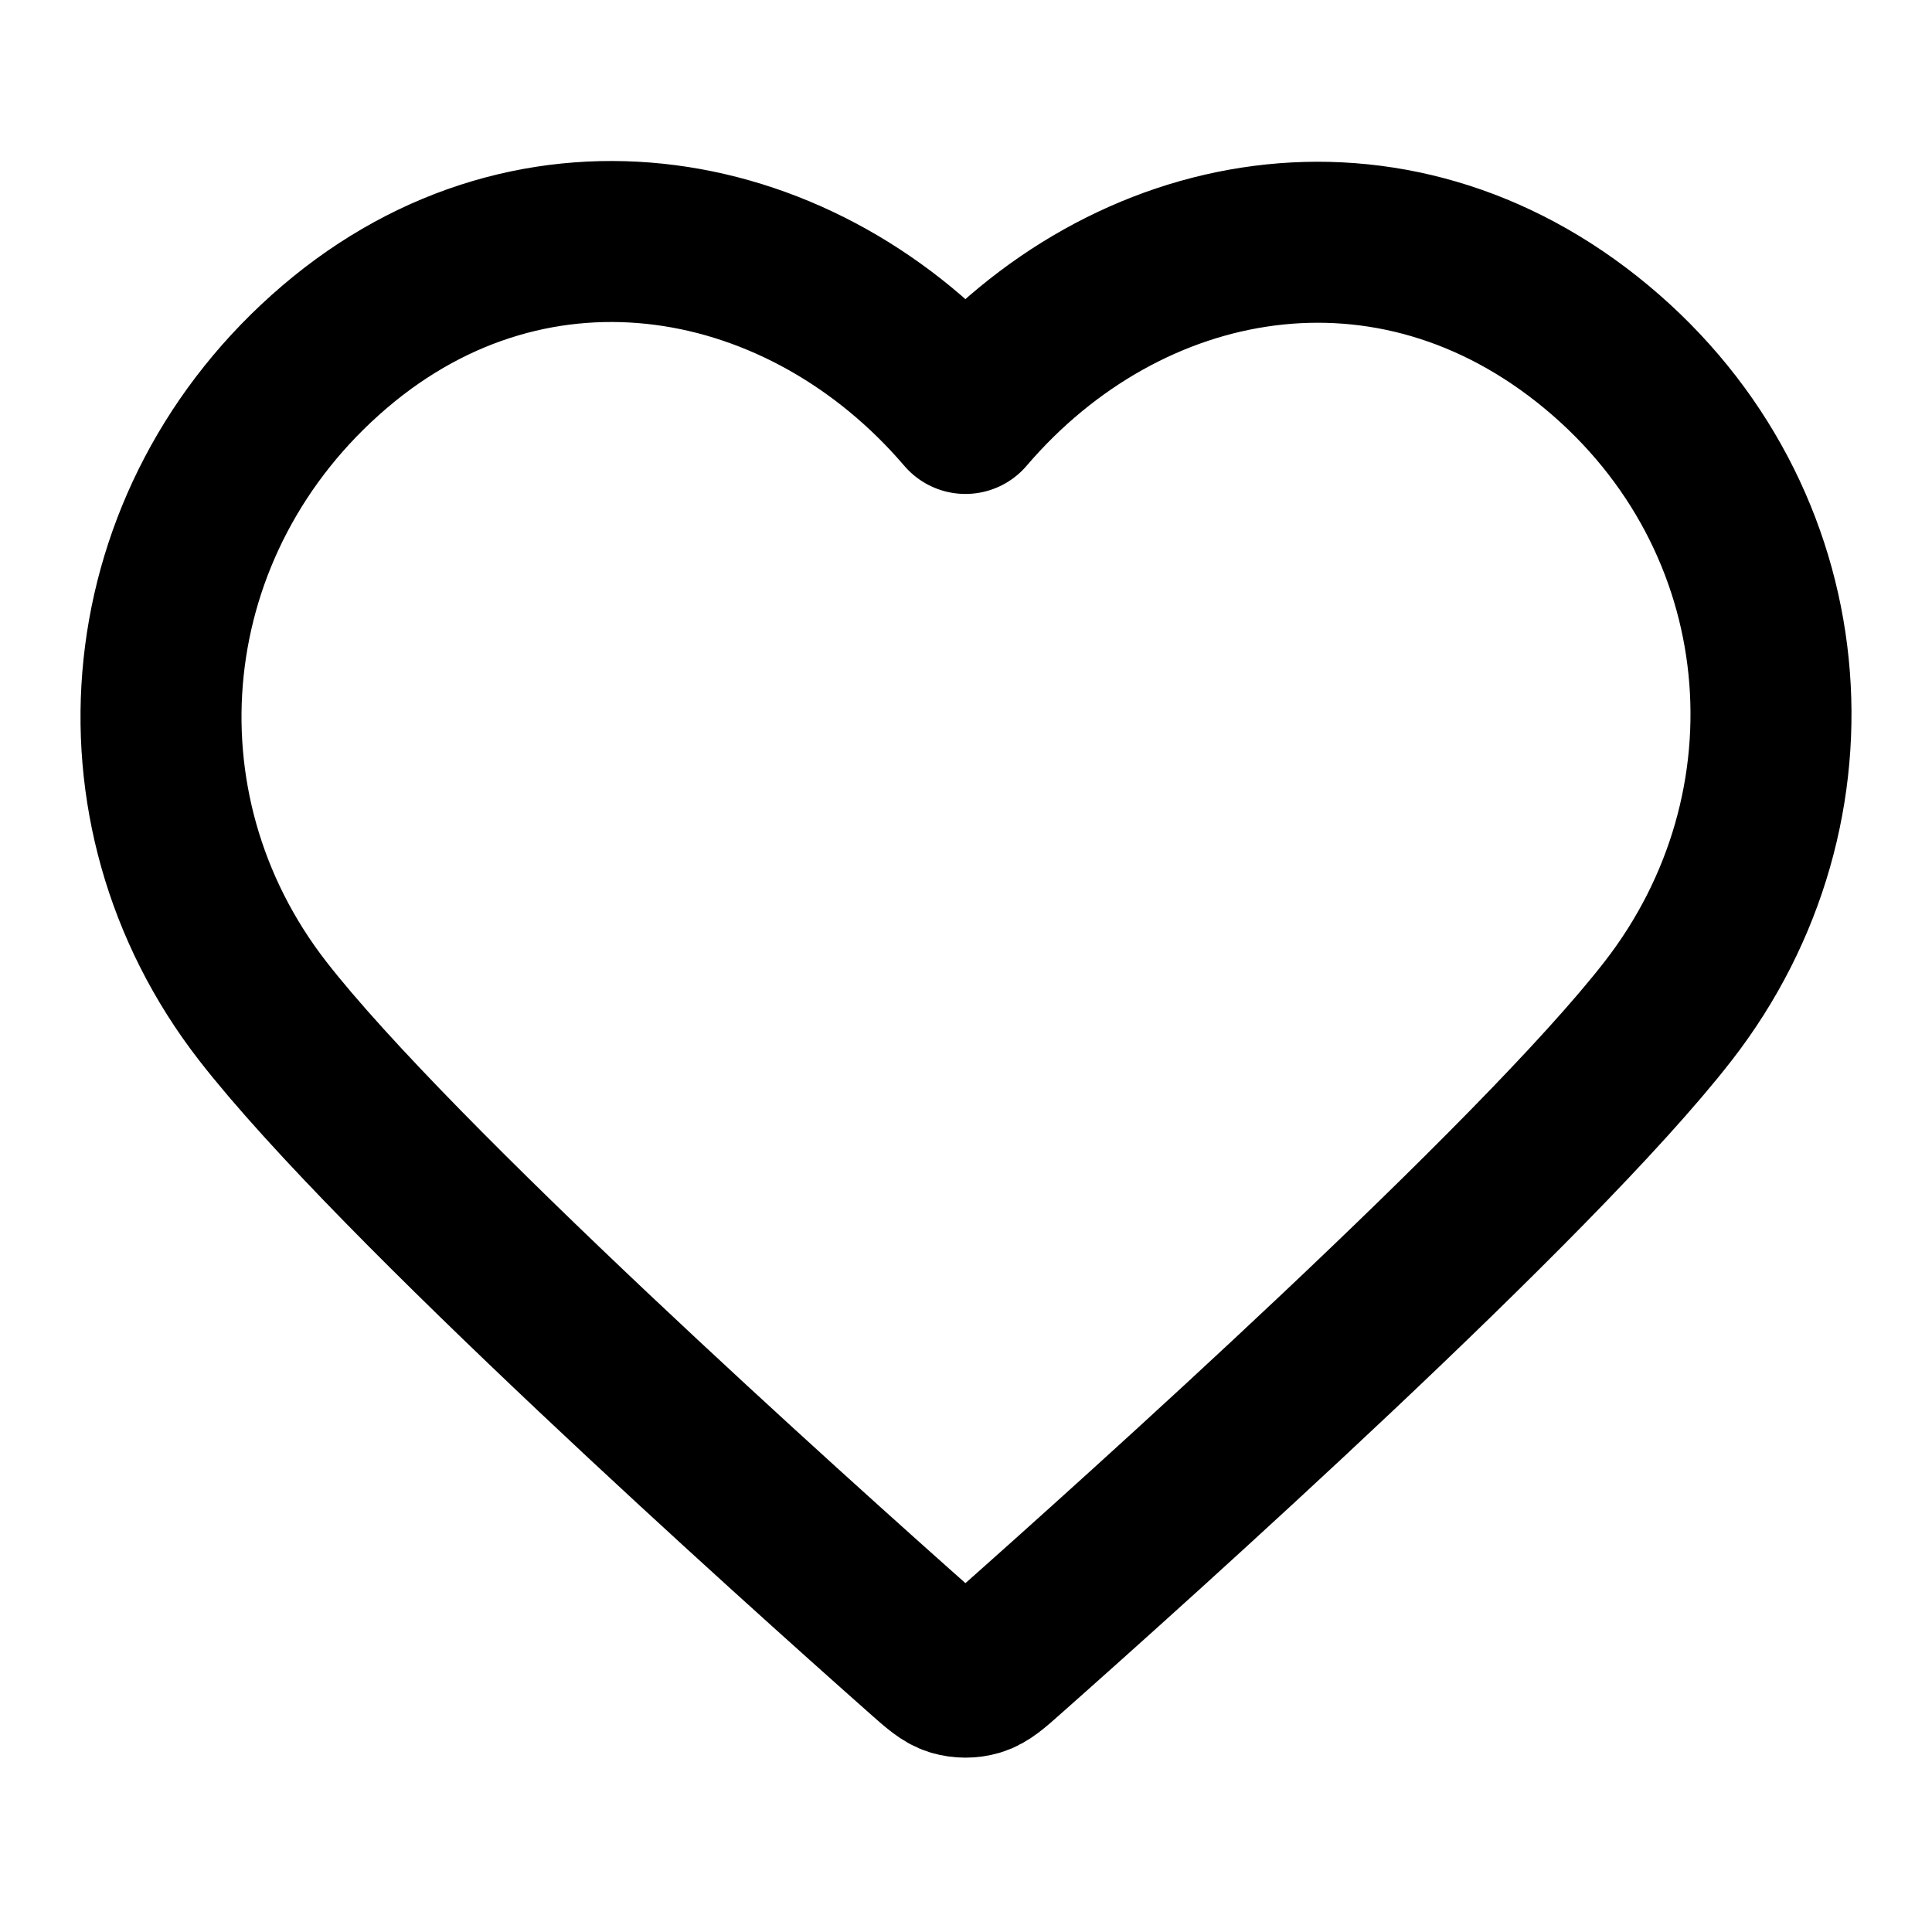
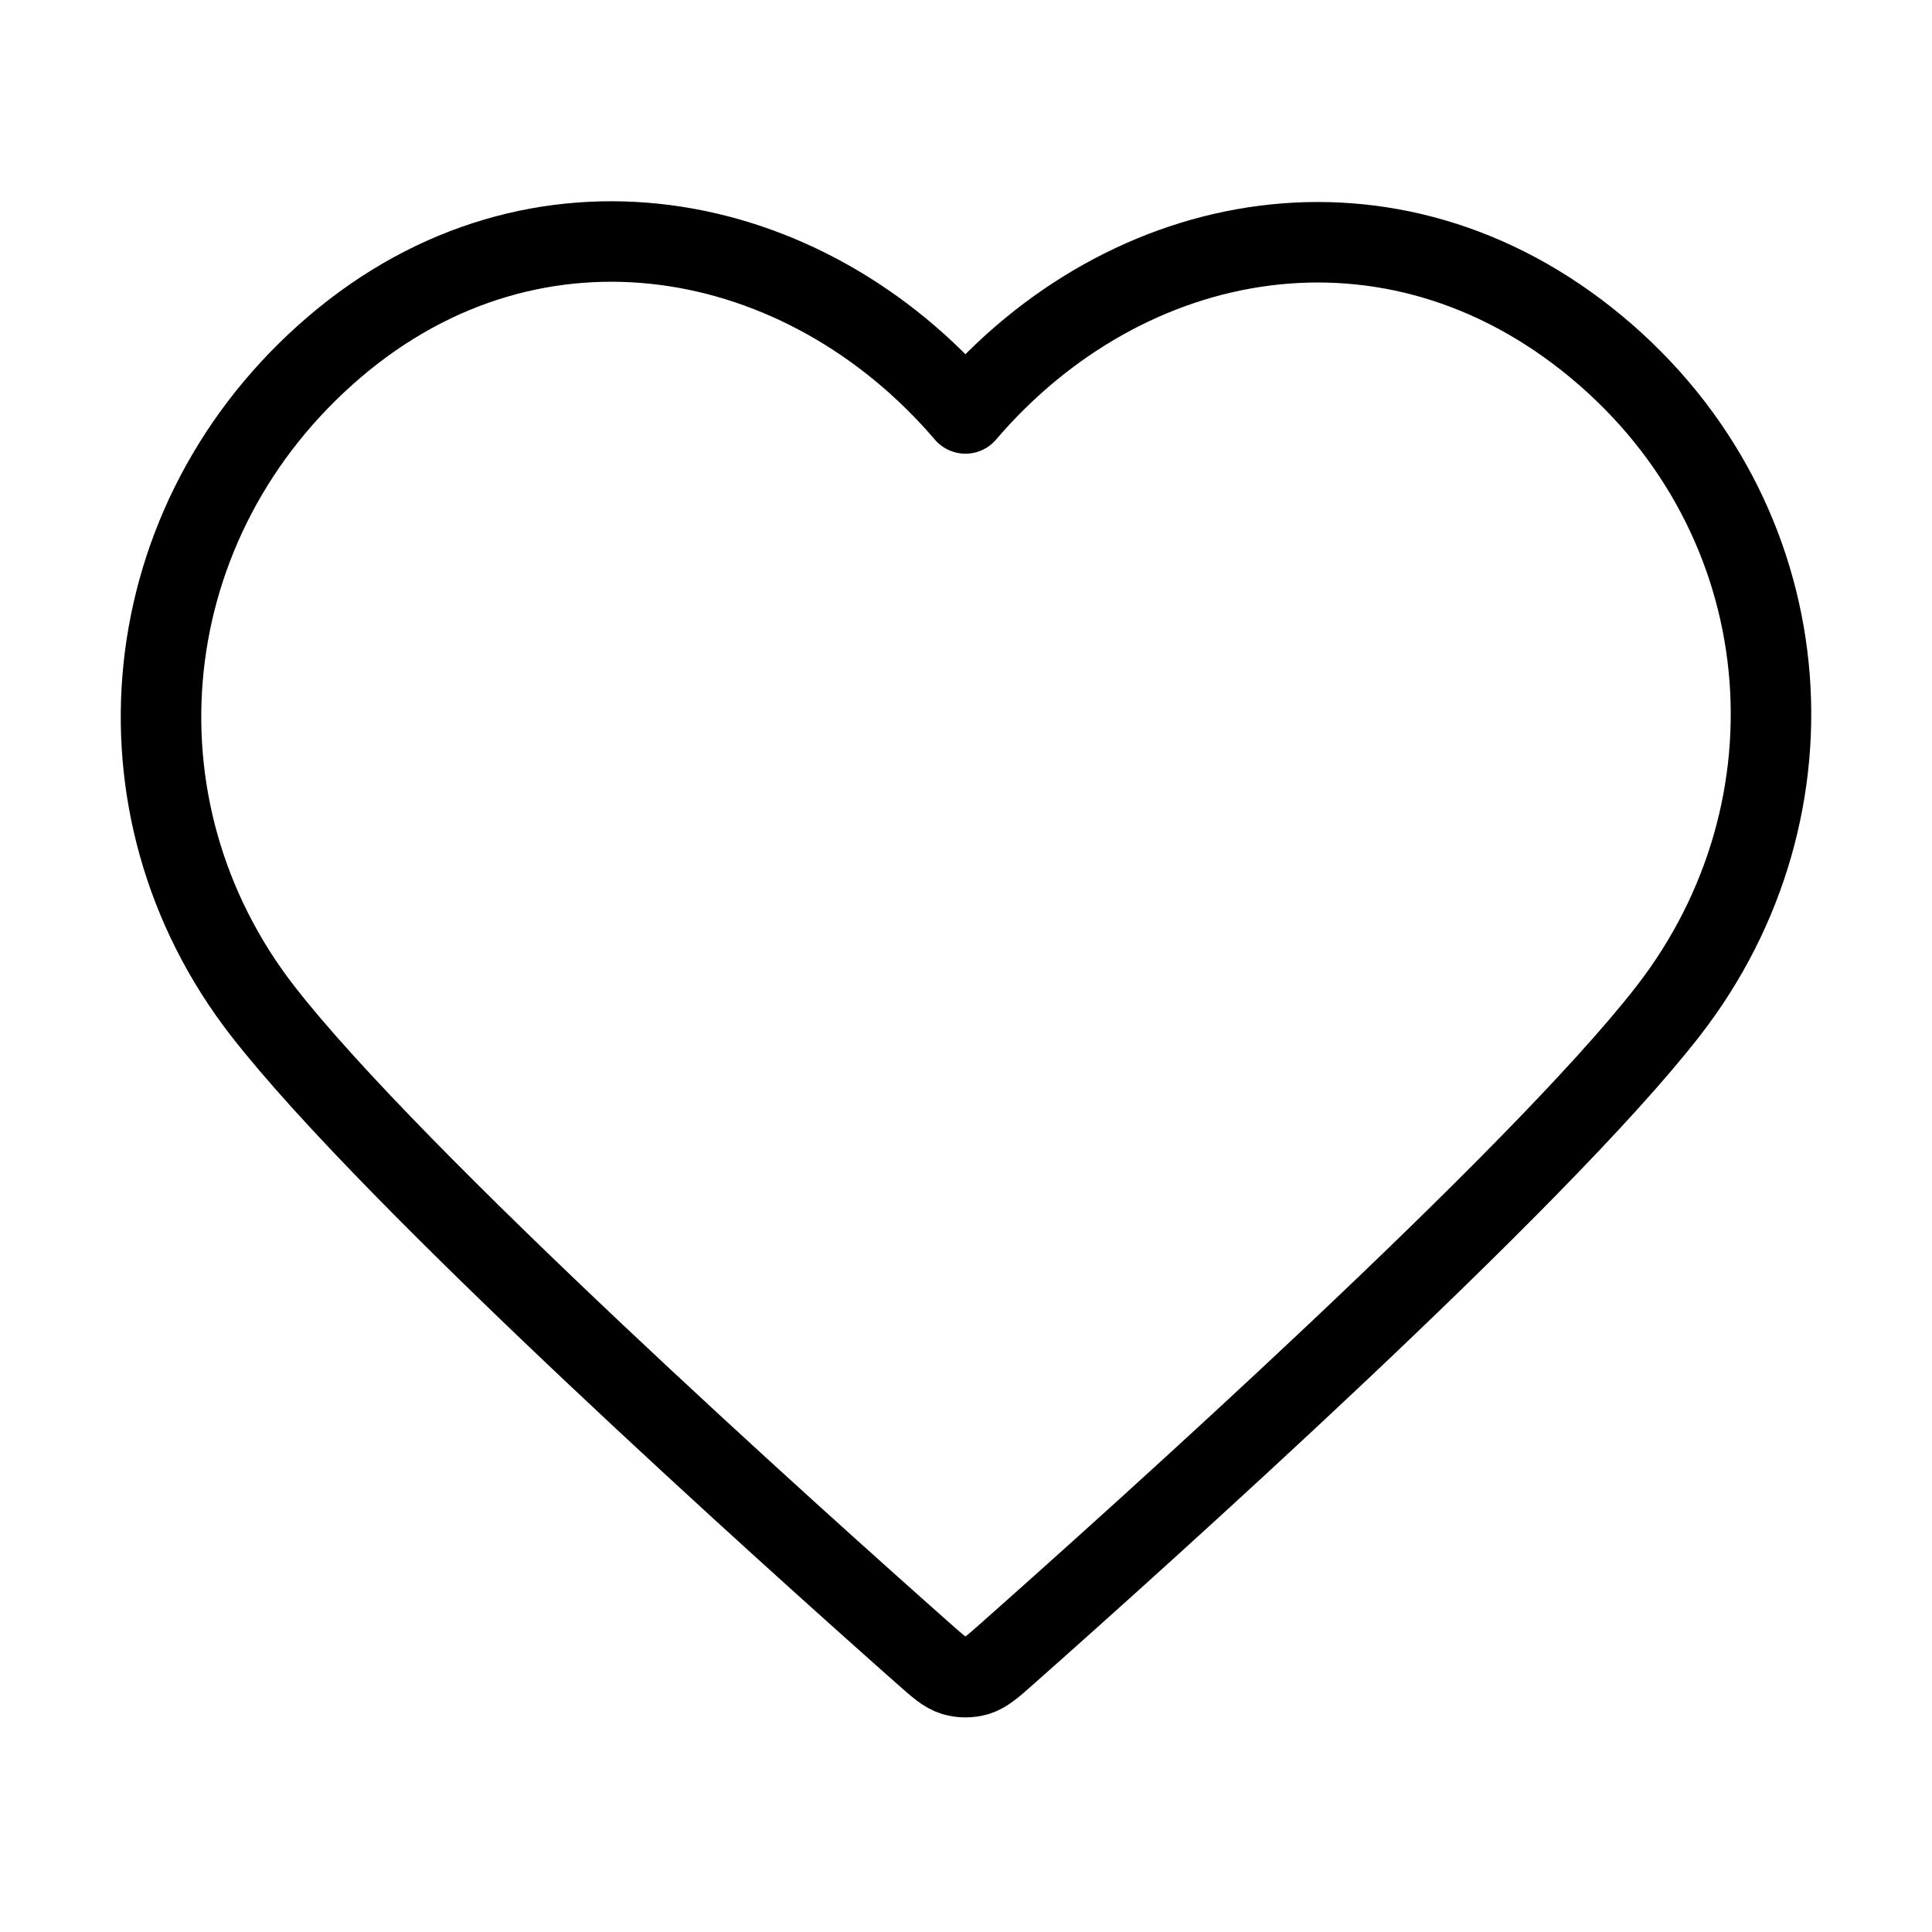
<svg xmlns="http://www.w3.org/2000/svg" viewBox="0 0 24 24" fill="none">
-   <path fill-rule="evenodd" clip-rule="evenodd" d="M11.993 5.136C9.994 2.798 6.66 2.17 4.155 4.31C1.65 6.45 1.297 10.029 3.264 12.56C4.9 14.665 9.85 19.104 11.472 20.541C11.654 20.702 11.744 20.782 11.85 20.814C11.943 20.841 12.044 20.841 12.136 20.814C12.242 20.782 12.333 20.702 12.514 20.541C14.136 19.104 19.087 14.665 20.722 12.56C22.689 10.029 22.38 6.428 19.832 4.31C17.284 2.192 13.992 2.798 11.993 5.136Z" stroke="currentColor" stroke-width="2" stroke-linecap="round" stroke-linejoin="round" />
+   <path id="Icon" fill-rule="evenodd" clip-rule="evenodd" d="M11.993 5.136C9.994 2.798 6.66 2.17 4.155 4.31C1.65 6.45 1.297 10.029 3.264 12.56C4.9 14.665 9.85 19.104 11.472 20.541C11.654 20.702 11.744 20.782 11.85 20.814C11.943 20.841 12.044 20.841 12.136 20.814C12.242 20.782 12.333 20.702 12.514 20.541C14.136 19.104 19.087 14.665 20.722 12.56C22.689 10.029 22.38 6.428 19.832 4.31C17.284 2.192 13.992 2.798 11.993 5.136Z" stroke="currentColor" stroke-linecap="round" stroke-linejoin="round" />
</svg>
